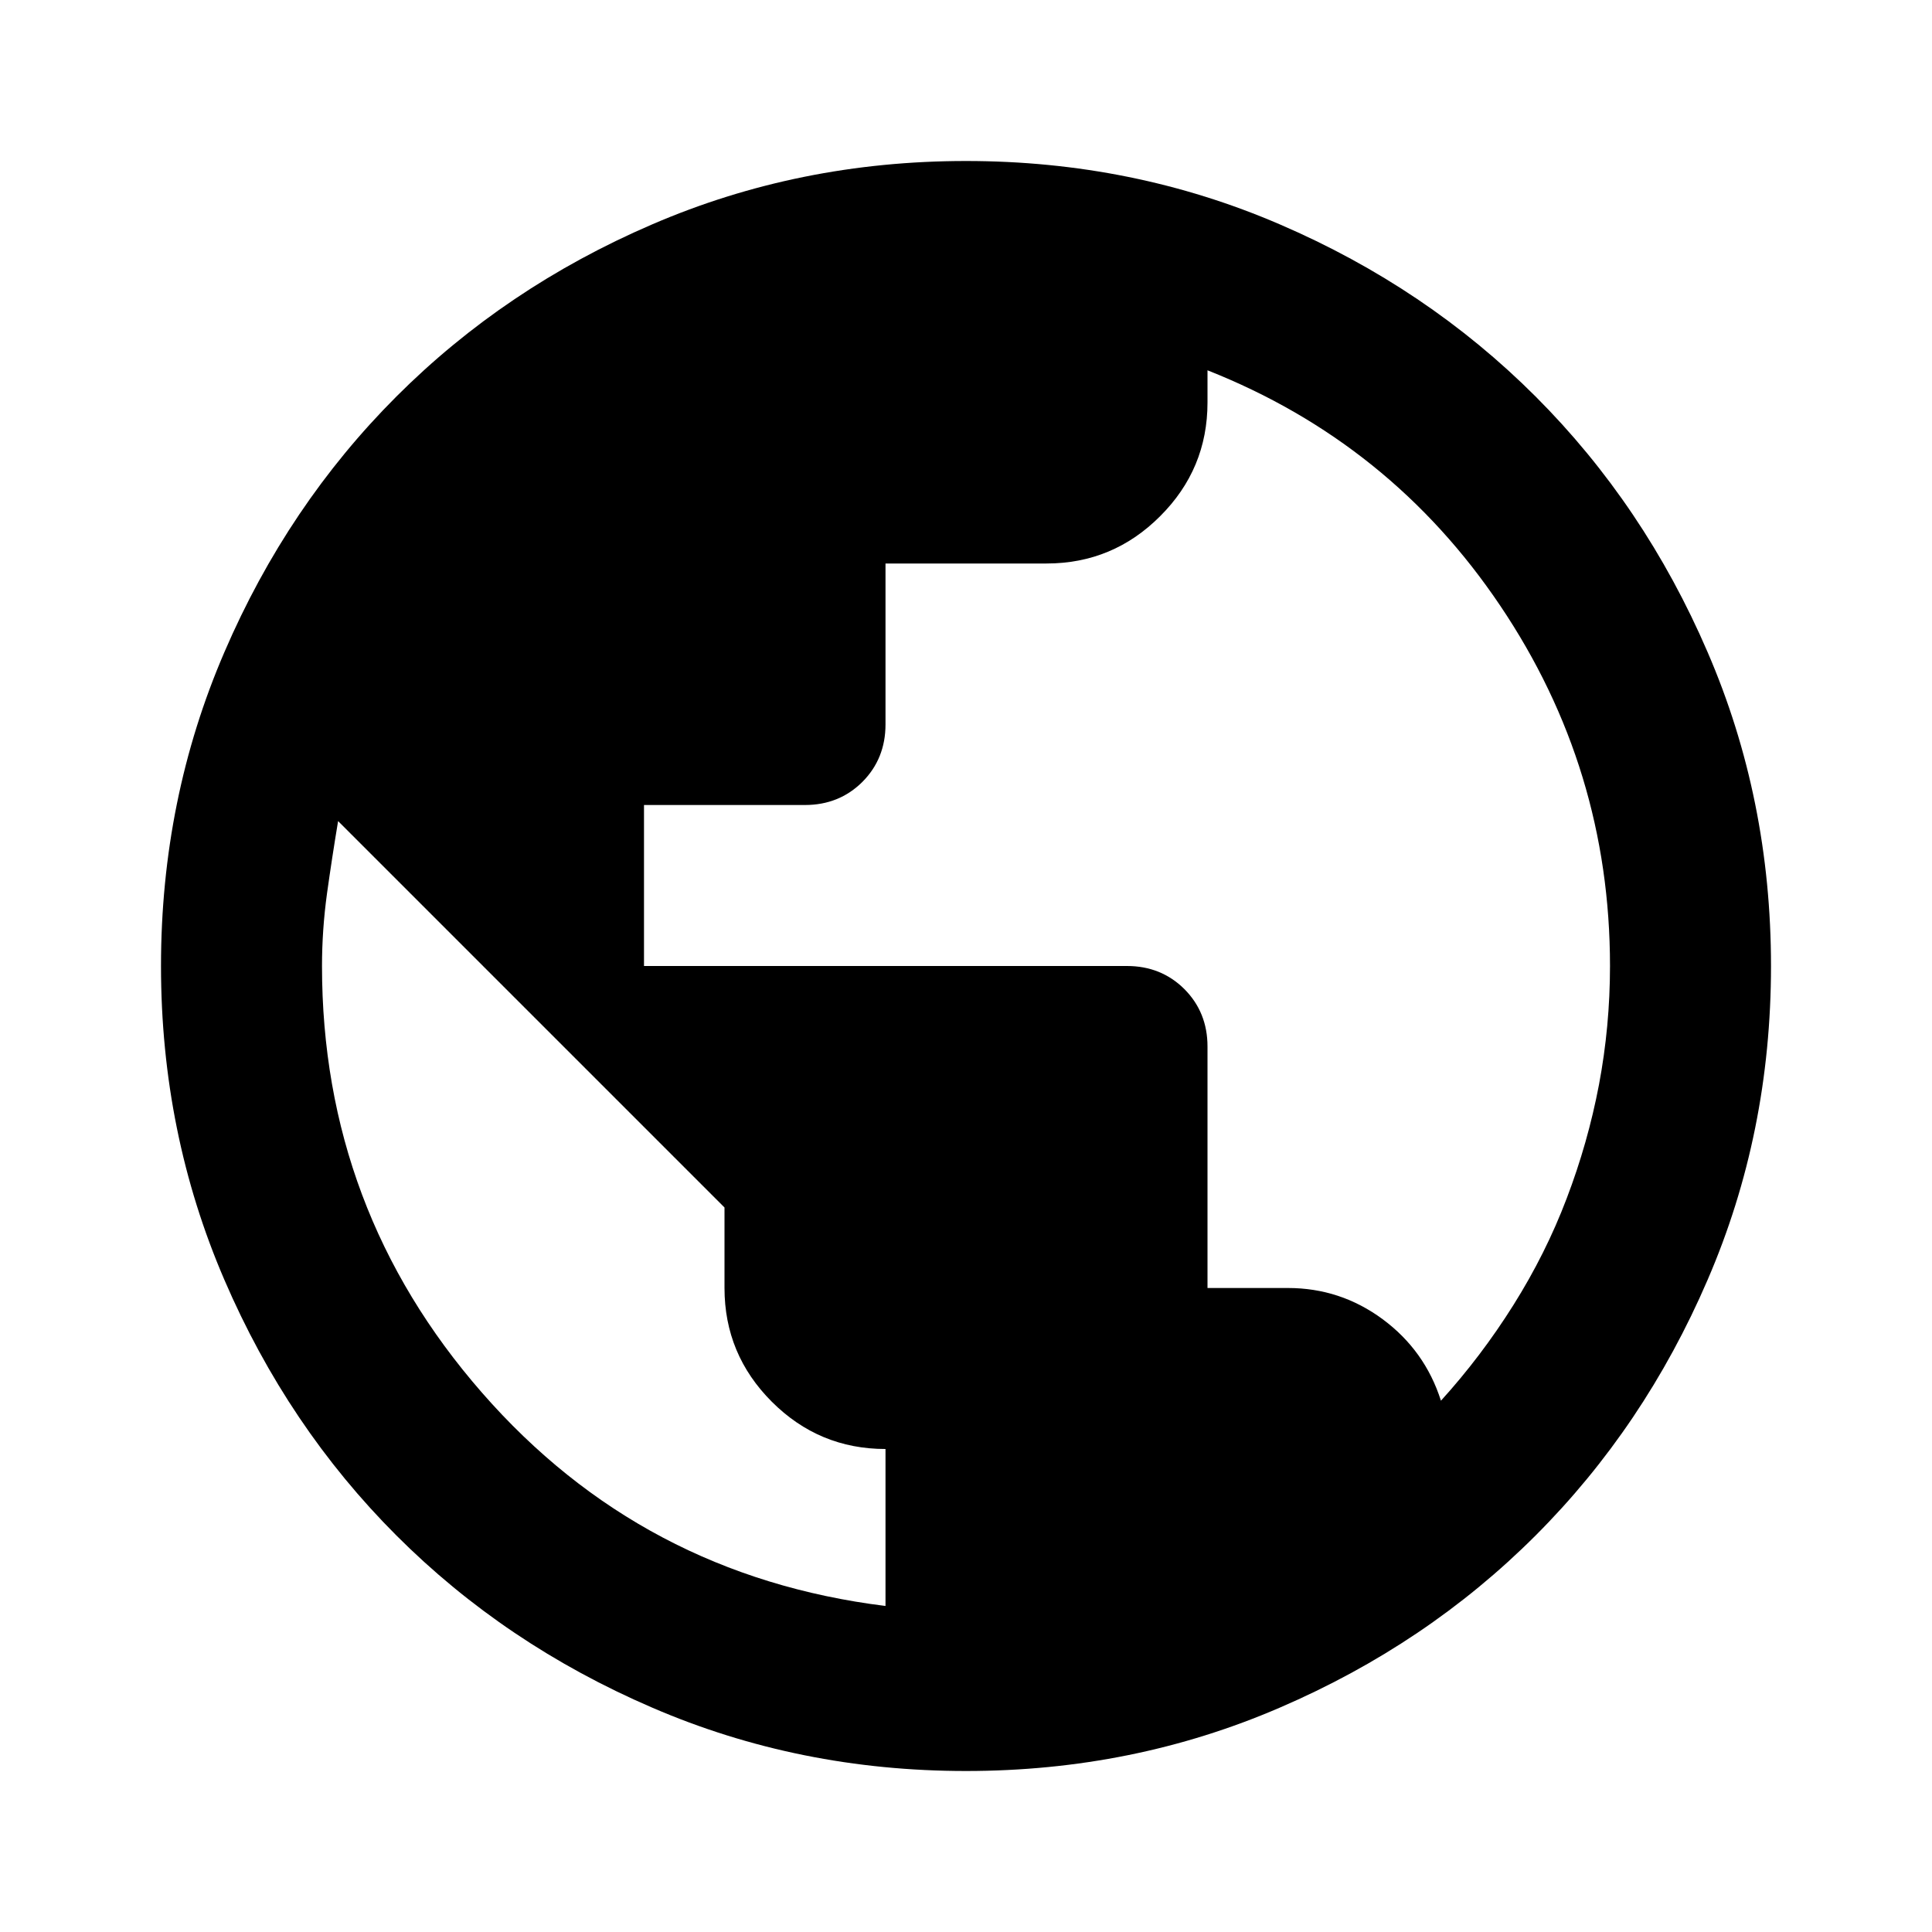
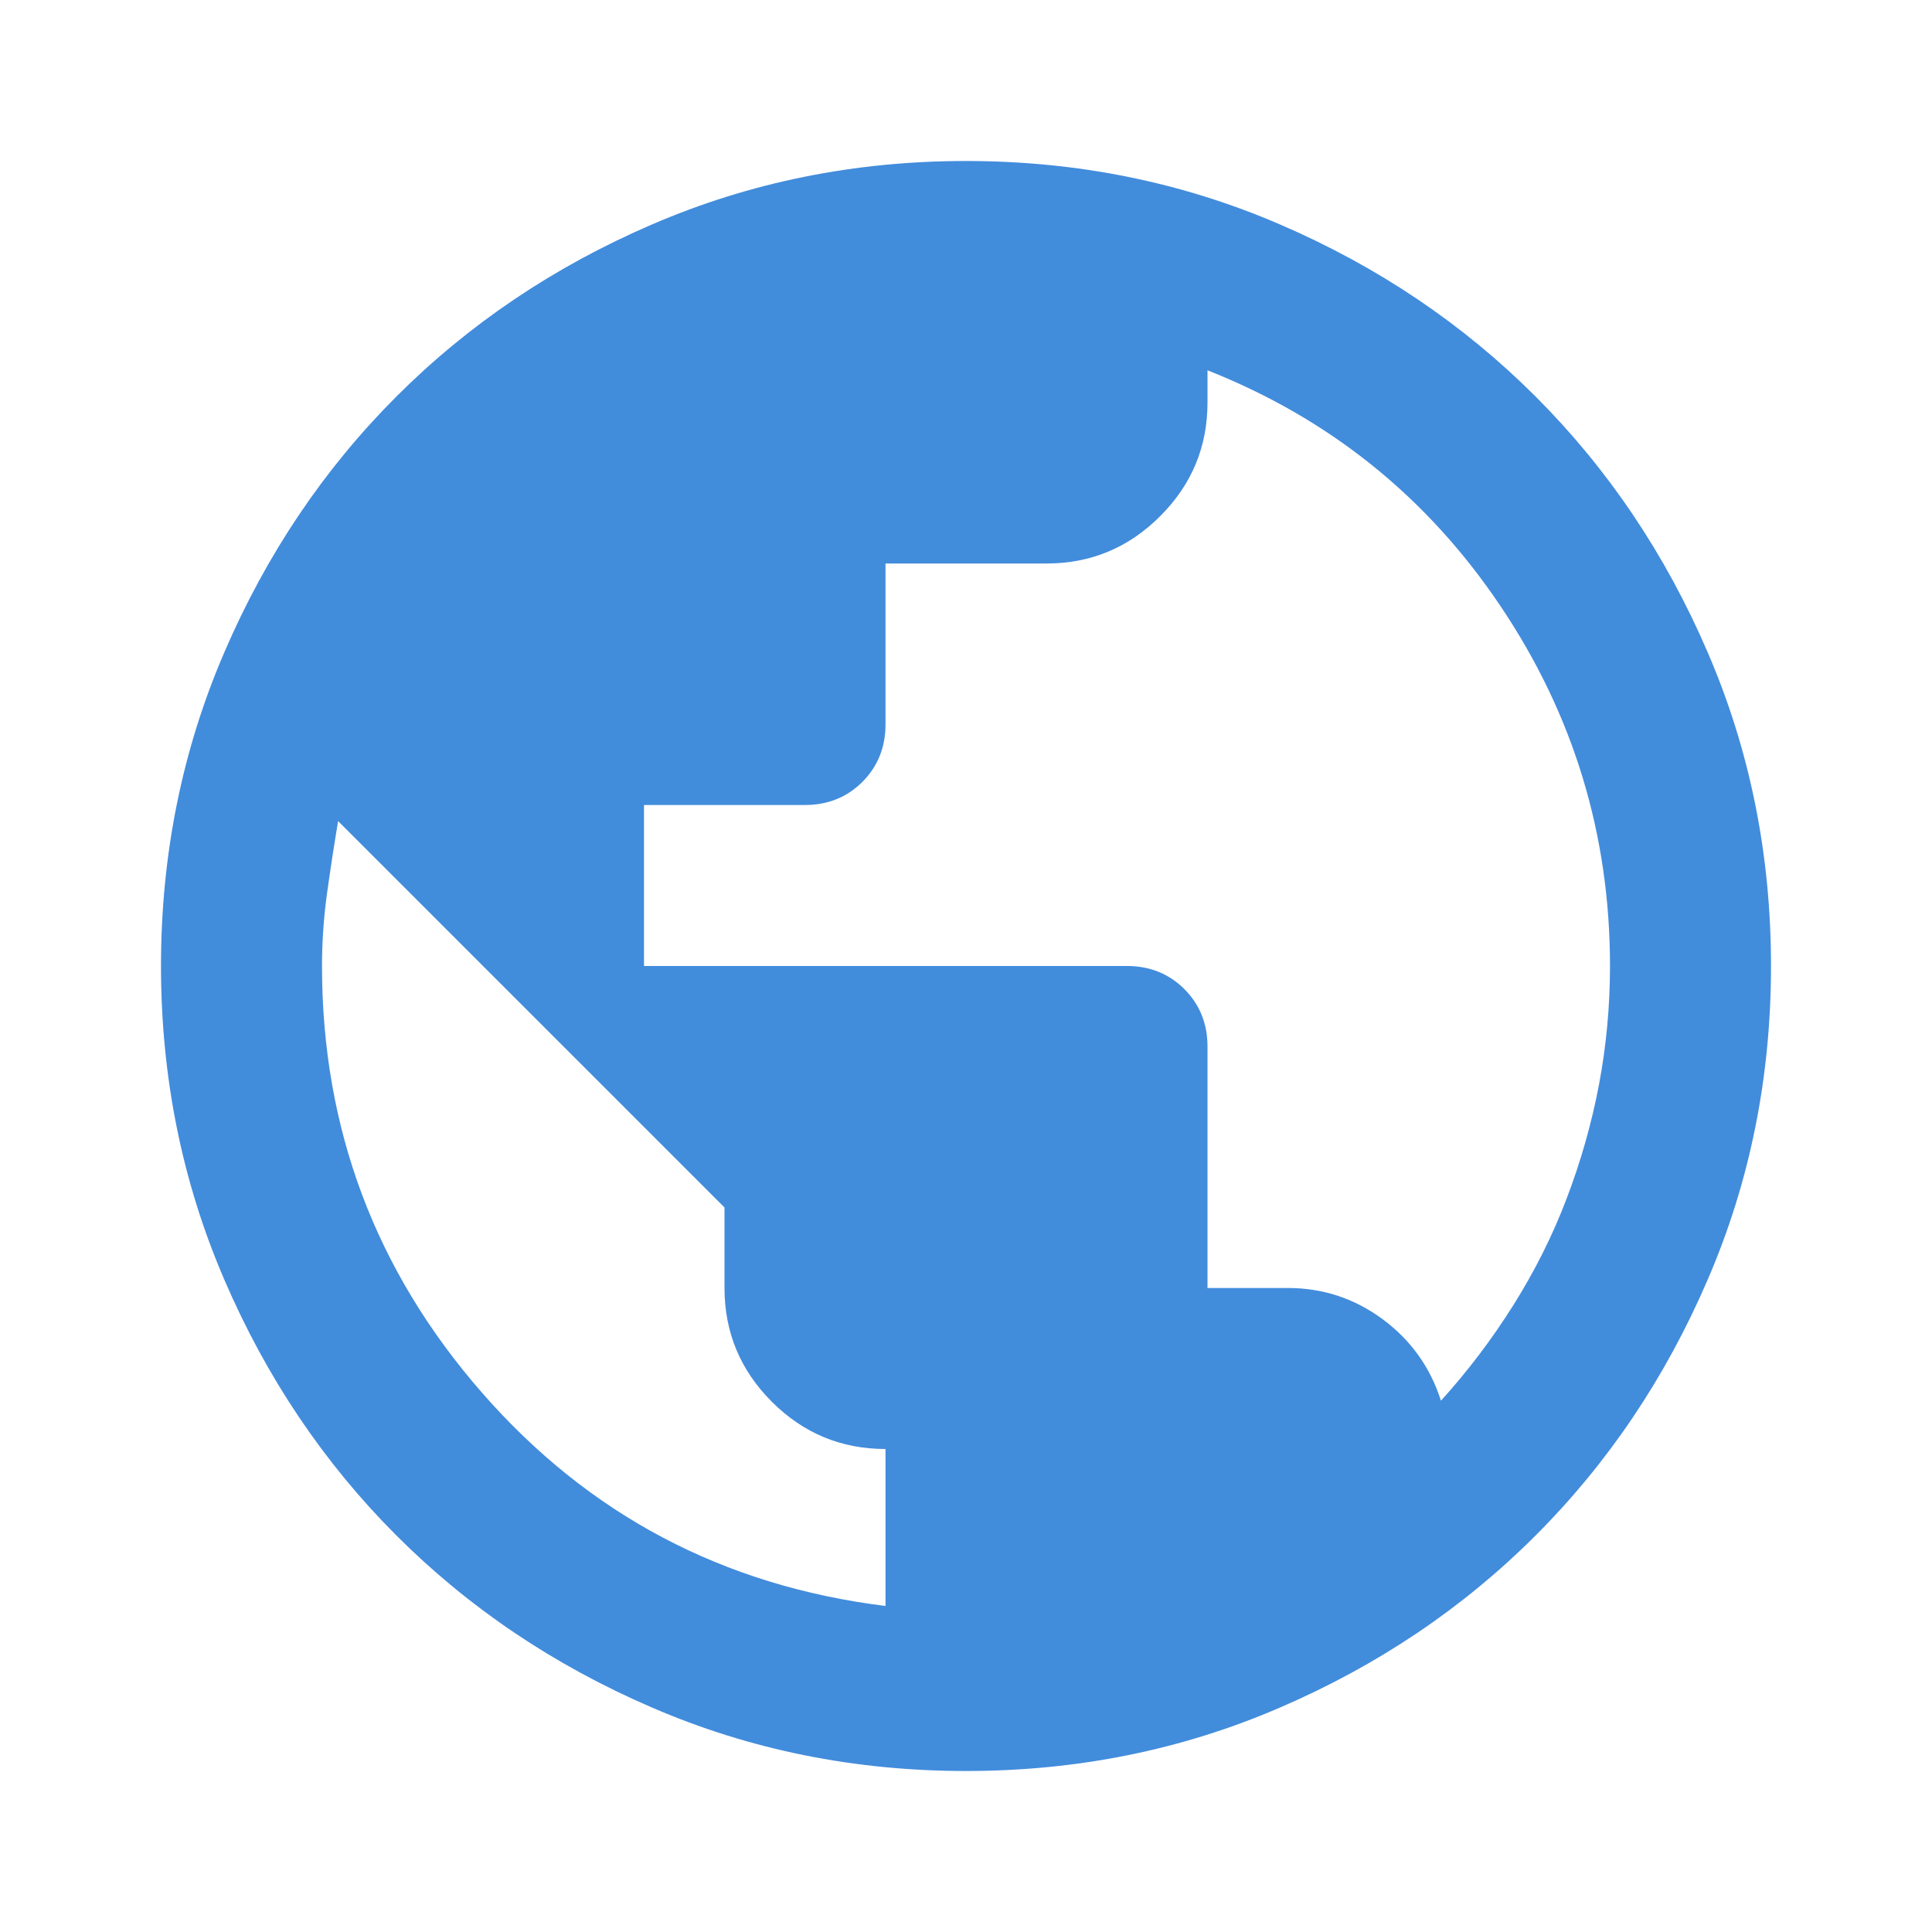
<svg xmlns="http://www.w3.org/2000/svg" width="24" height="24" viewBox="0 0 24 24" fill="none">
-   <path d="M12 22C10.617 22 9.317 21.738 8.1 21.212C6.883 20.688 5.825 19.975 4.925 19.075C4.025 18.175 3.312 17.117 2.788 15.9C2.263 14.683 2 13.383 2 12C2 10.617 2.263 9.317 2.788 8.1C3.312 6.883 4.025 5.825 4.925 4.925C5.825 4.025 6.883 3.312 8.1 2.788C9.317 2.263 10.617 2 12 2C13.383 2 14.683 2.263 15.9 2.788C17.117 3.312 18.175 4.025 19.075 4.925C19.975 5.825 20.688 6.883 21.212 8.1C21.738 9.317 22 10.617 22 12C22 13.383 21.738 14.683 21.212 15.9C20.688 17.117 19.975 18.175 19.075 19.075C18.175 19.975 17.117 20.688 15.9 21.212C14.683 21.738 13.383 22 12 22ZM11 19.95V18C10.45 18 9.979 17.804 9.588 17.413C9.196 17.021 9 16.55 9 16V15L4.2 10.2C4.15 10.5 4.104 10.8 4.062 11.1C4.021 11.4 4 11.7 4 12C4 14.017 4.662 15.783 5.987 17.3C7.312 18.817 8.983 19.7 11 19.95ZM17.9 17.4C18.233 17.033 18.533 16.637 18.8 16.212C19.067 15.787 19.288 15.346 19.462 14.887C19.637 14.429 19.771 13.958 19.863 13.475C19.954 12.992 20 12.5 20 12C20 10.367 19.546 8.875 18.637 7.525C17.729 6.175 16.517 5.2 15 4.6V5C15 5.55 14.804 6.021 14.412 6.412C14.021 6.804 13.55 7 13 7H11V9C11 9.283 10.904 9.521 10.713 9.713C10.521 9.904 10.283 10 10 10H8V12H14C14.283 12 14.521 12.096 14.713 12.287C14.904 12.479 15 12.717 15 13V16H16C16.433 16 16.825 16.129 17.175 16.387C17.525 16.646 17.767 16.983 17.9 17.4Z" fill="black" />
+   <path d="M12 22C10.617 22 9.317 21.738 8.1 21.212C6.883 20.688 5.825 19.975 4.925 19.075C4.025 18.175 3.312 17.117 2.788 15.9C2.263 14.683 2 13.383 2 12C2 10.617 2.263 9.317 2.788 8.1C3.312 6.883 4.025 5.825 4.925 4.925C5.825 4.025 6.883 3.312 8.1 2.788C9.317 2.263 10.617 2 12 2C13.383 2 14.683 2.263 15.9 2.788C17.117 3.312 18.175 4.025 19.075 4.925C19.975 5.825 20.688 6.883 21.212 8.1C21.738 9.317 22 10.617 22 12C22 13.383 21.738 14.683 21.212 15.9C20.688 17.117 19.975 18.175 19.075 19.075C18.175 19.975 17.117 20.688 15.9 21.212C14.683 21.738 13.383 22 12 22ZM11 19.95V18C10.45 18 9.979 17.804 9.588 17.413C9.196 17.021 9 16.55 9 16V15L4.2 10.2C4.15 10.5 4.104 10.8 4.062 11.1C4.021 11.4 4 11.7 4 12C4 14.017 4.662 15.783 5.987 17.3C7.312 18.817 8.983 19.7 11 19.95ZM17.9 17.4C18.233 17.033 18.533 16.637 18.8 16.212C19.067 15.787 19.288 15.346 19.462 14.887C19.637 14.429 19.771 13.958 19.863 13.475C19.954 12.992 20 12.5 20 12C20 10.367 19.546 8.875 18.637 7.525C17.729 6.175 16.517 5.2 15 4.6V5C15 5.55 14.804 6.021 14.412 6.412C14.021 6.804 13.55 7 13 7H11V9C11 9.283 10.904 9.521 10.713 9.713C10.521 9.904 10.283 10 10 10H8V12H14C14.283 12 14.521 12.096 14.713 12.287C14.904 12.479 15 12.717 15 13V16H16C16.433 16 16.825 16.129 17.175 16.387C17.525 16.646 17.767 16.983 17.9 17.4Z" fill="#428CDC" />
</svg>
